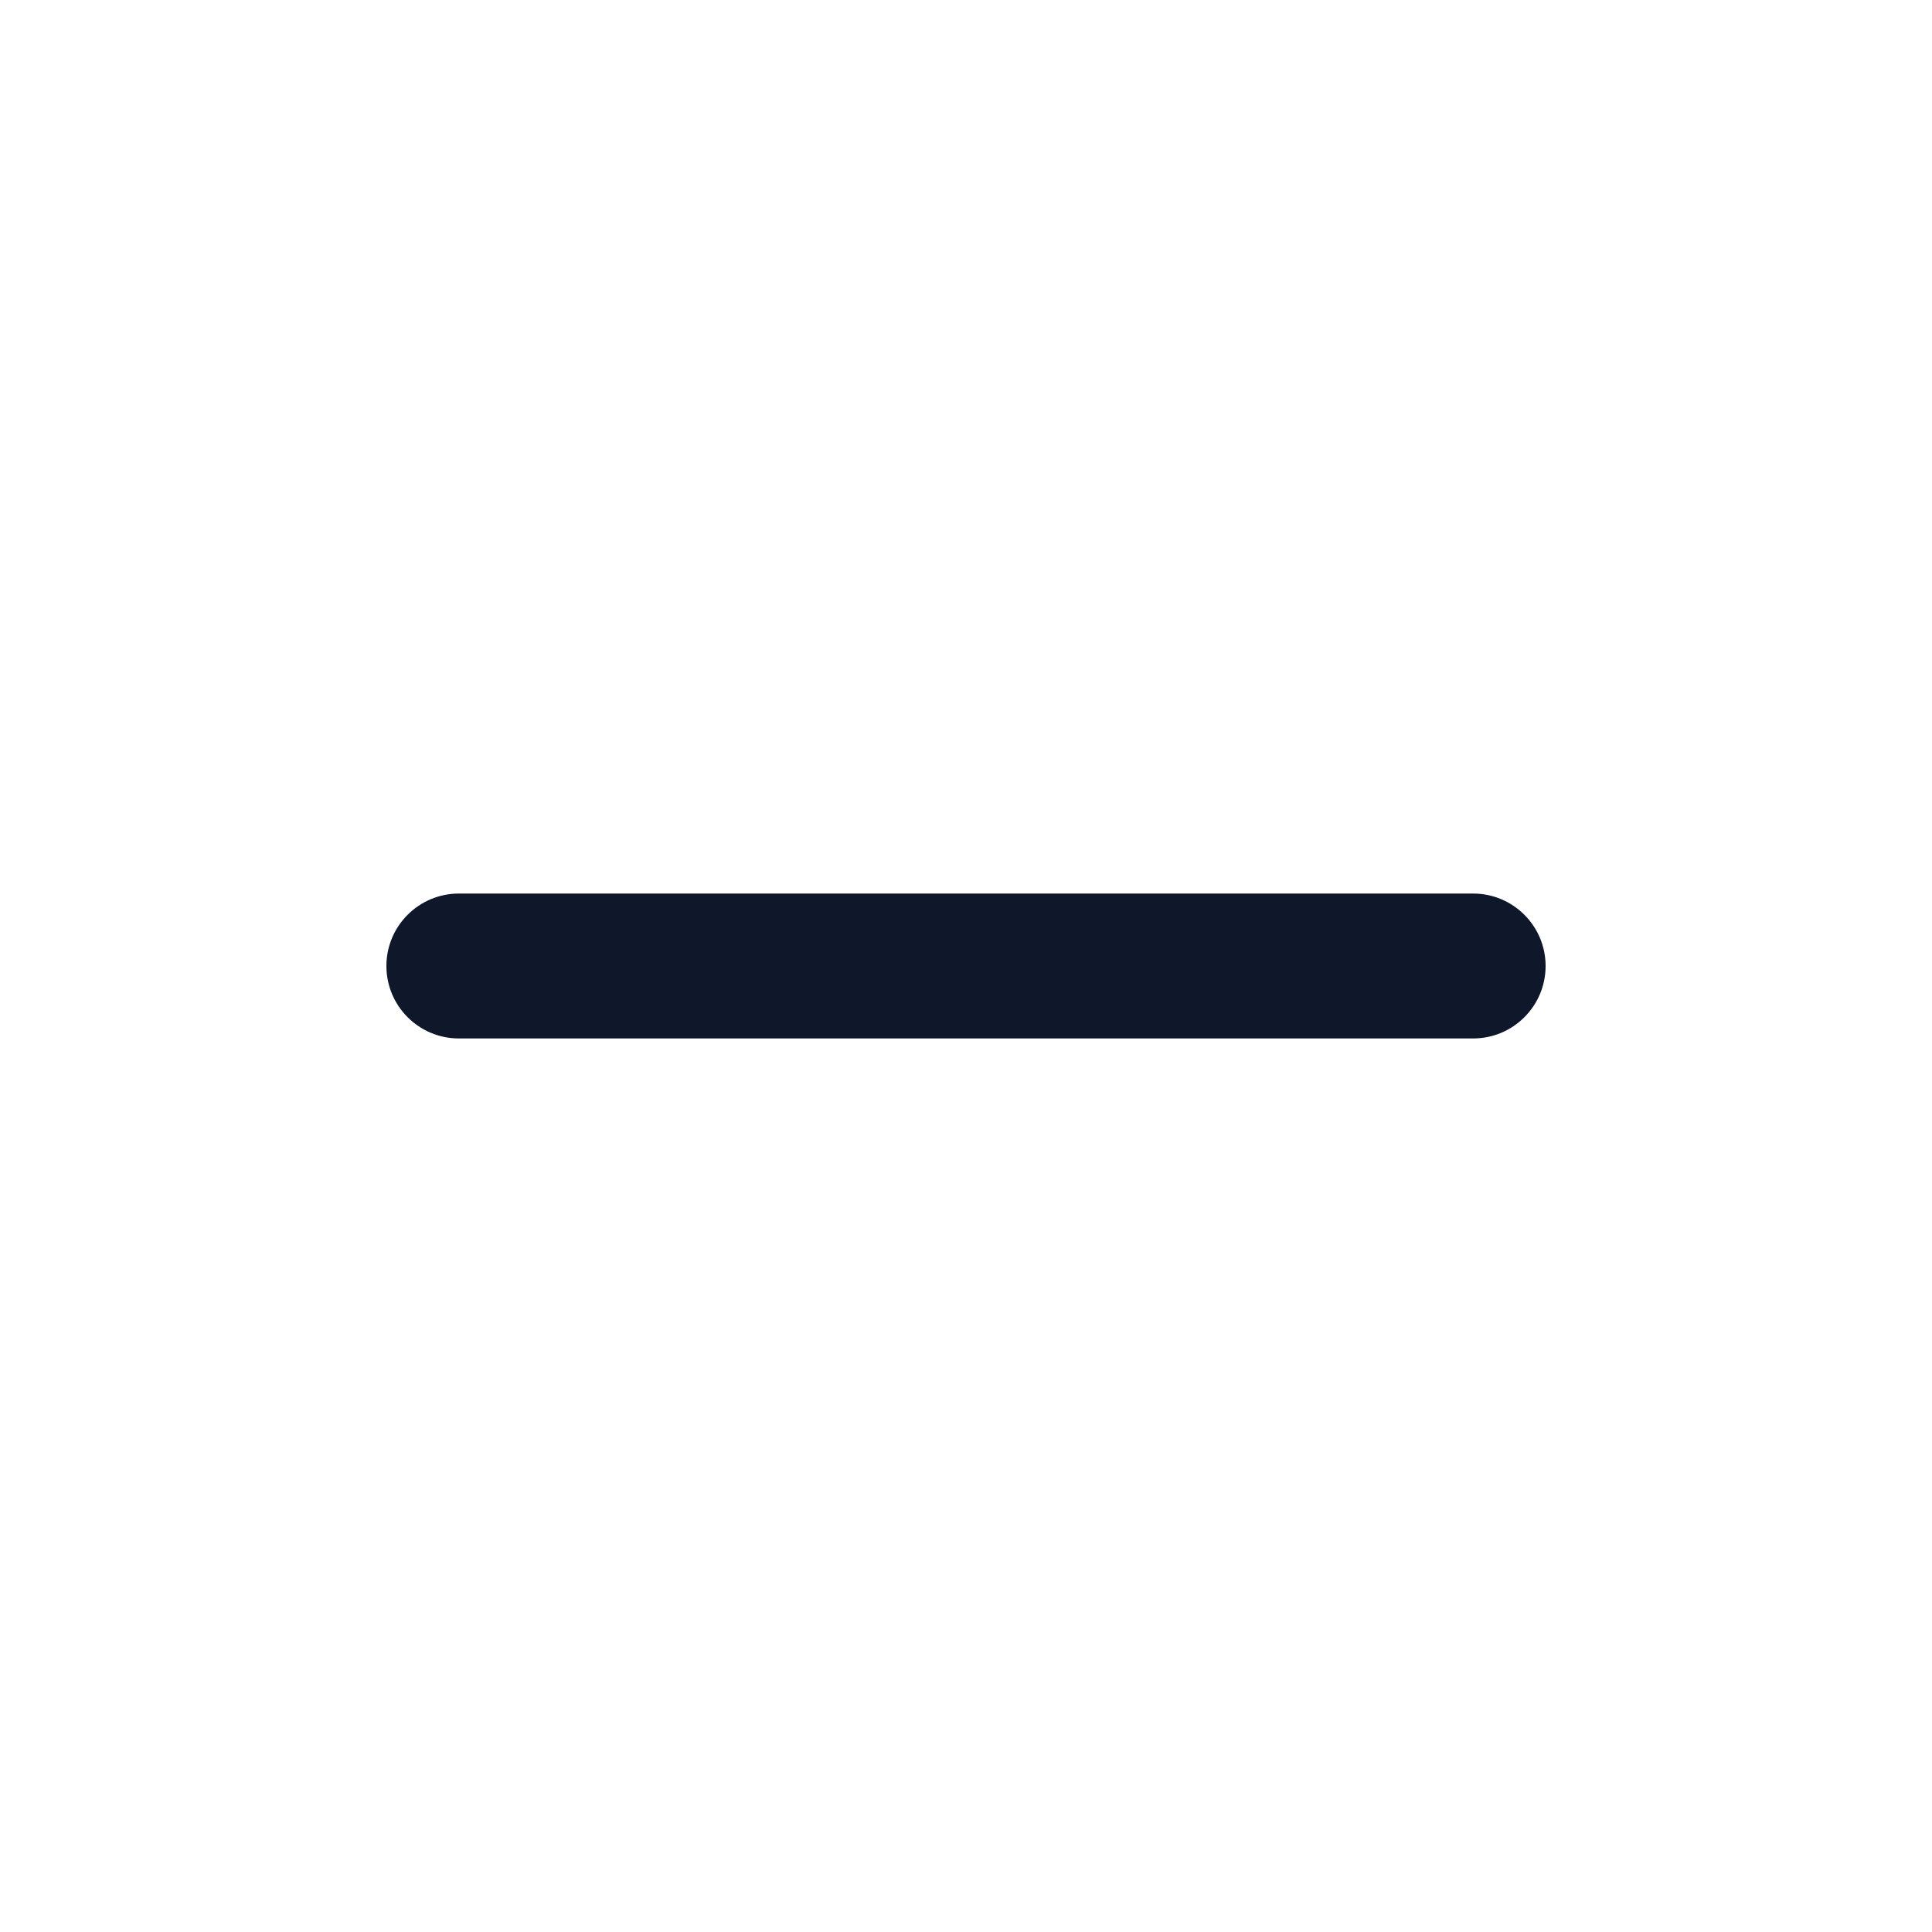
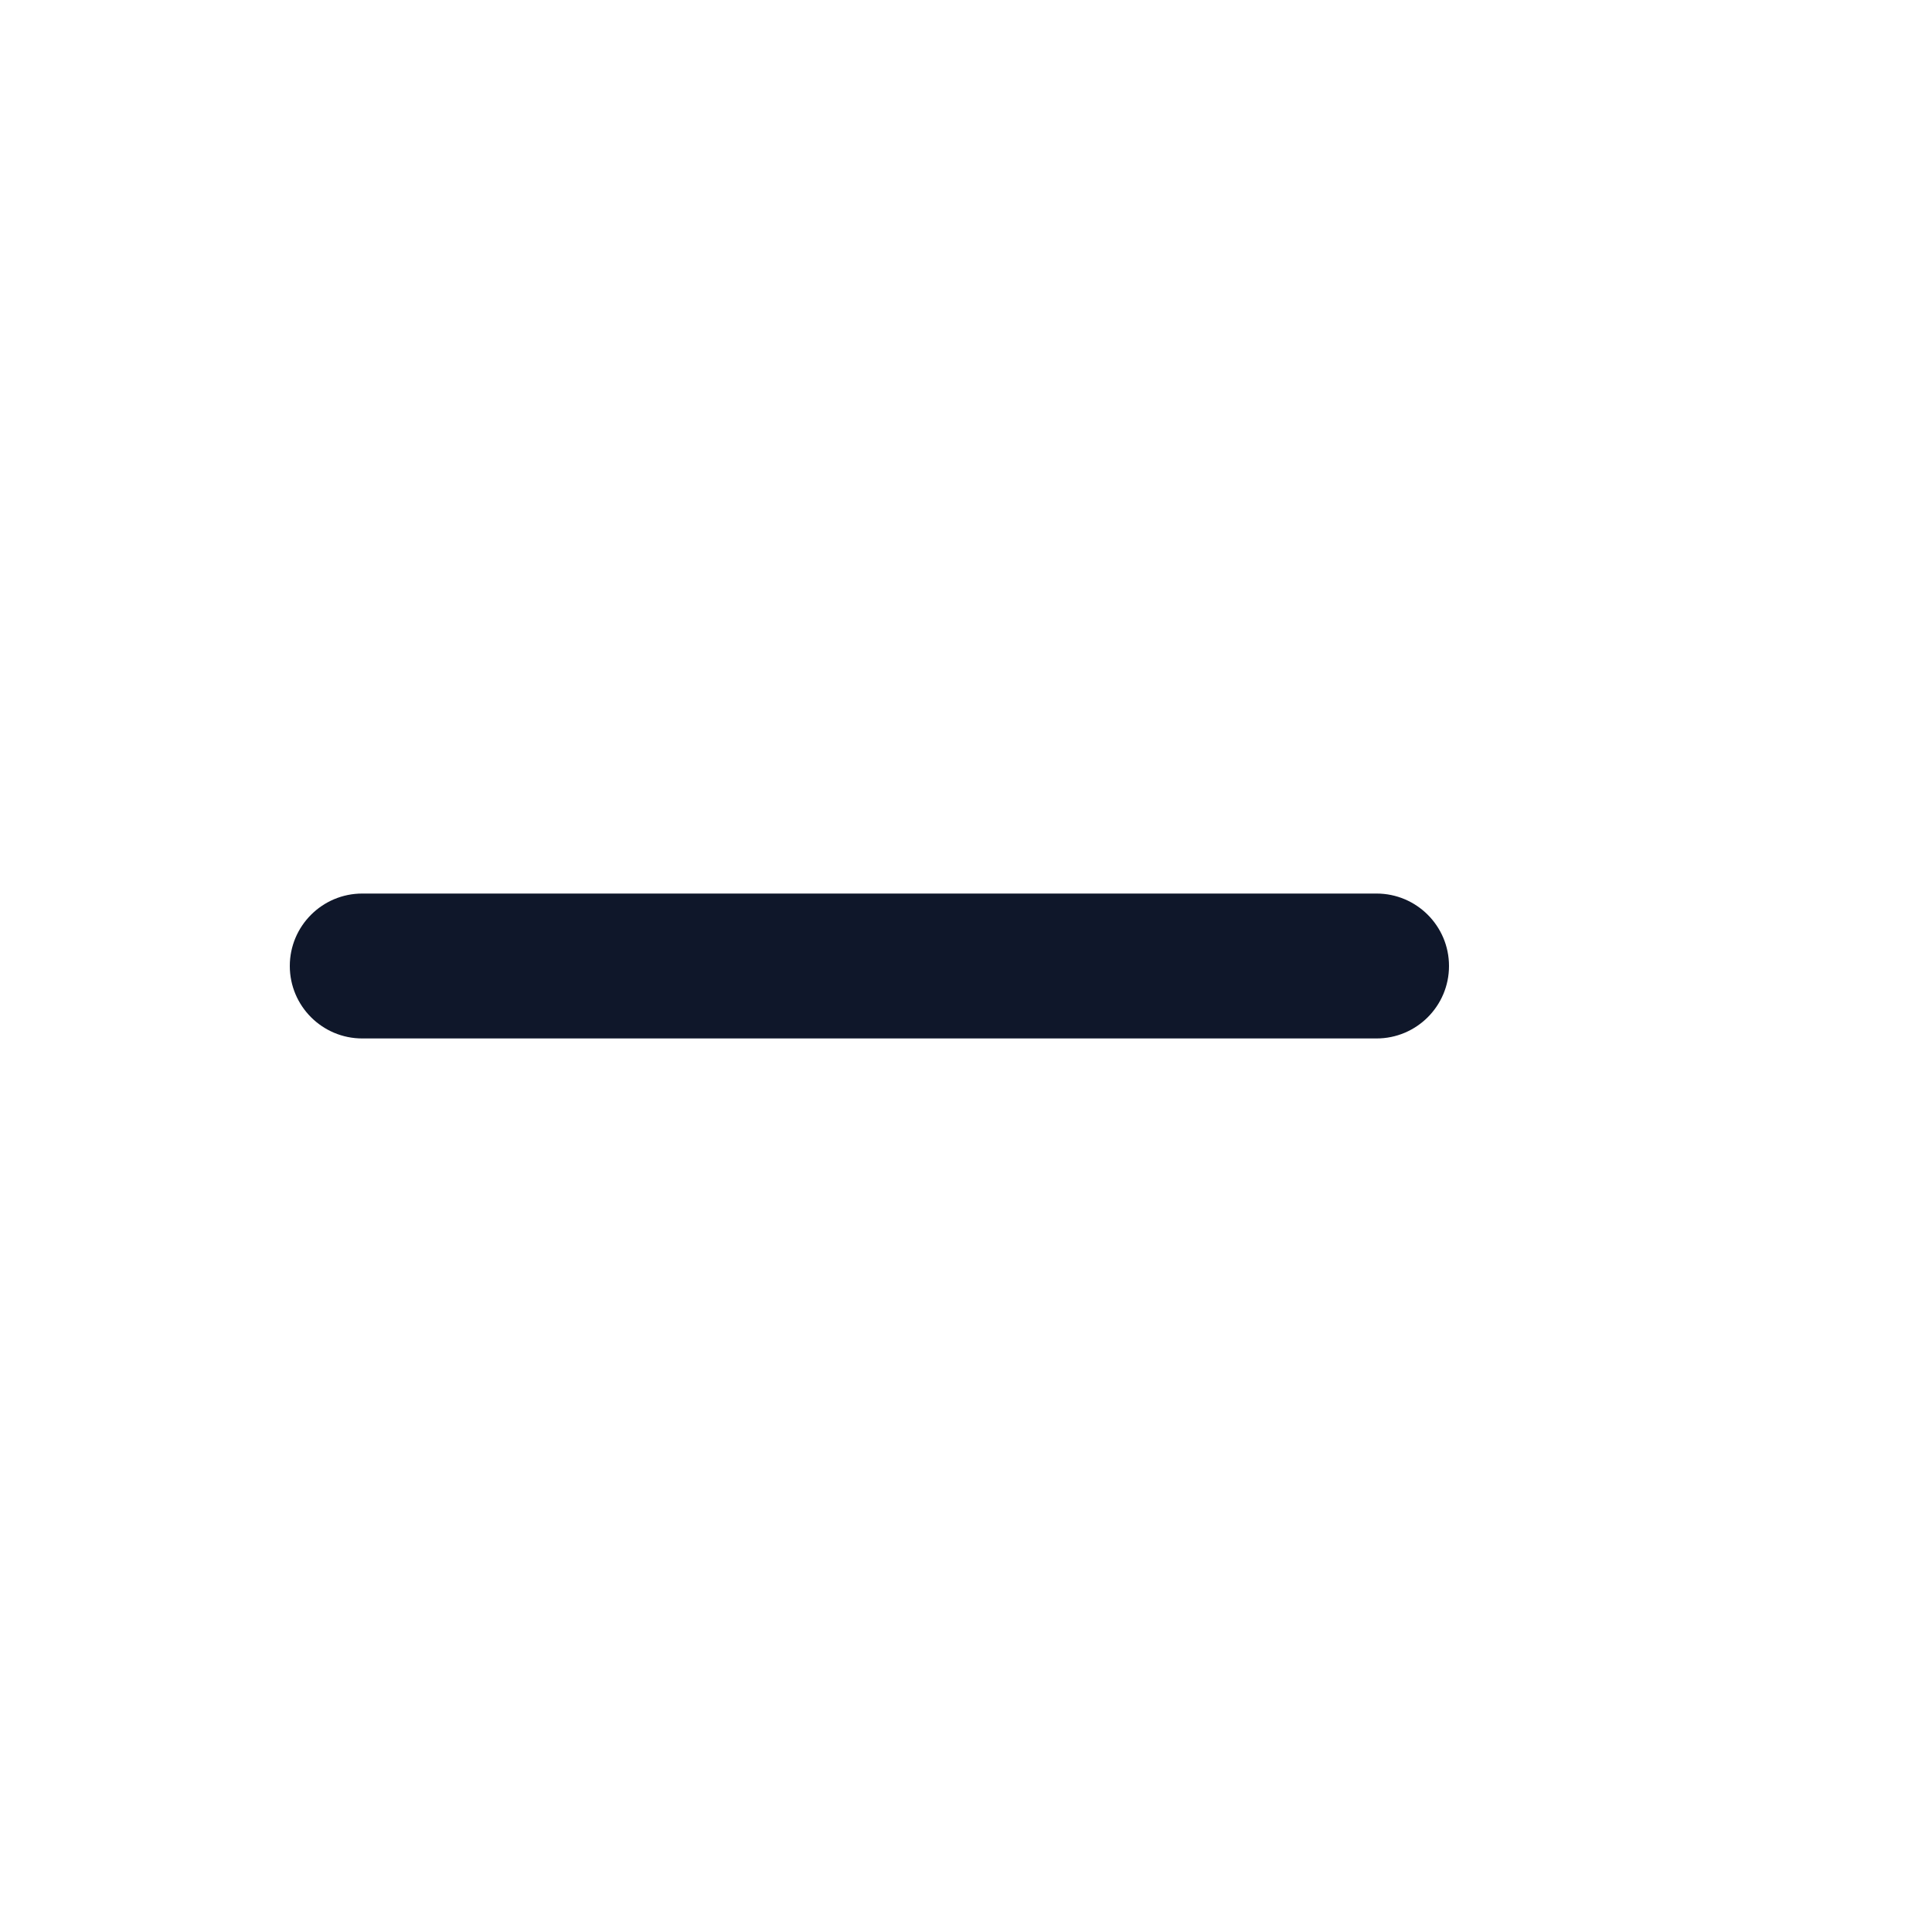
<svg xmlns="http://www.w3.org/2000/svg" width="20" height="20" viewBox="0 0 20 20" fill="none">
-   <path fill-rule="evenodd" clip-rule="evenodd" d="M4 10C4 9.586 4.336 9.25 4.75 9.25L15.25 9.25C15.664 9.25 16 9.586 16 10C16 10.414 15.664 10.75 15.25 10.75L4.75 10.75C4.336 10.75 4 10.414 4 10Z" fill="#0F172A" />
+   <path fill-rule="evenodd" clip-rule="evenodd" d="M3 10C3 9.586 3.336 9.25 3.75 9.25L14.25 9.25C14.664 9.25 15 9.586 15 10C15 10.414 14.664 10.75 14.25 10.75L3.75 10.75C3.336 10.75 3 10.414 3 10Z" fill="#0F172A" />
</svg>
